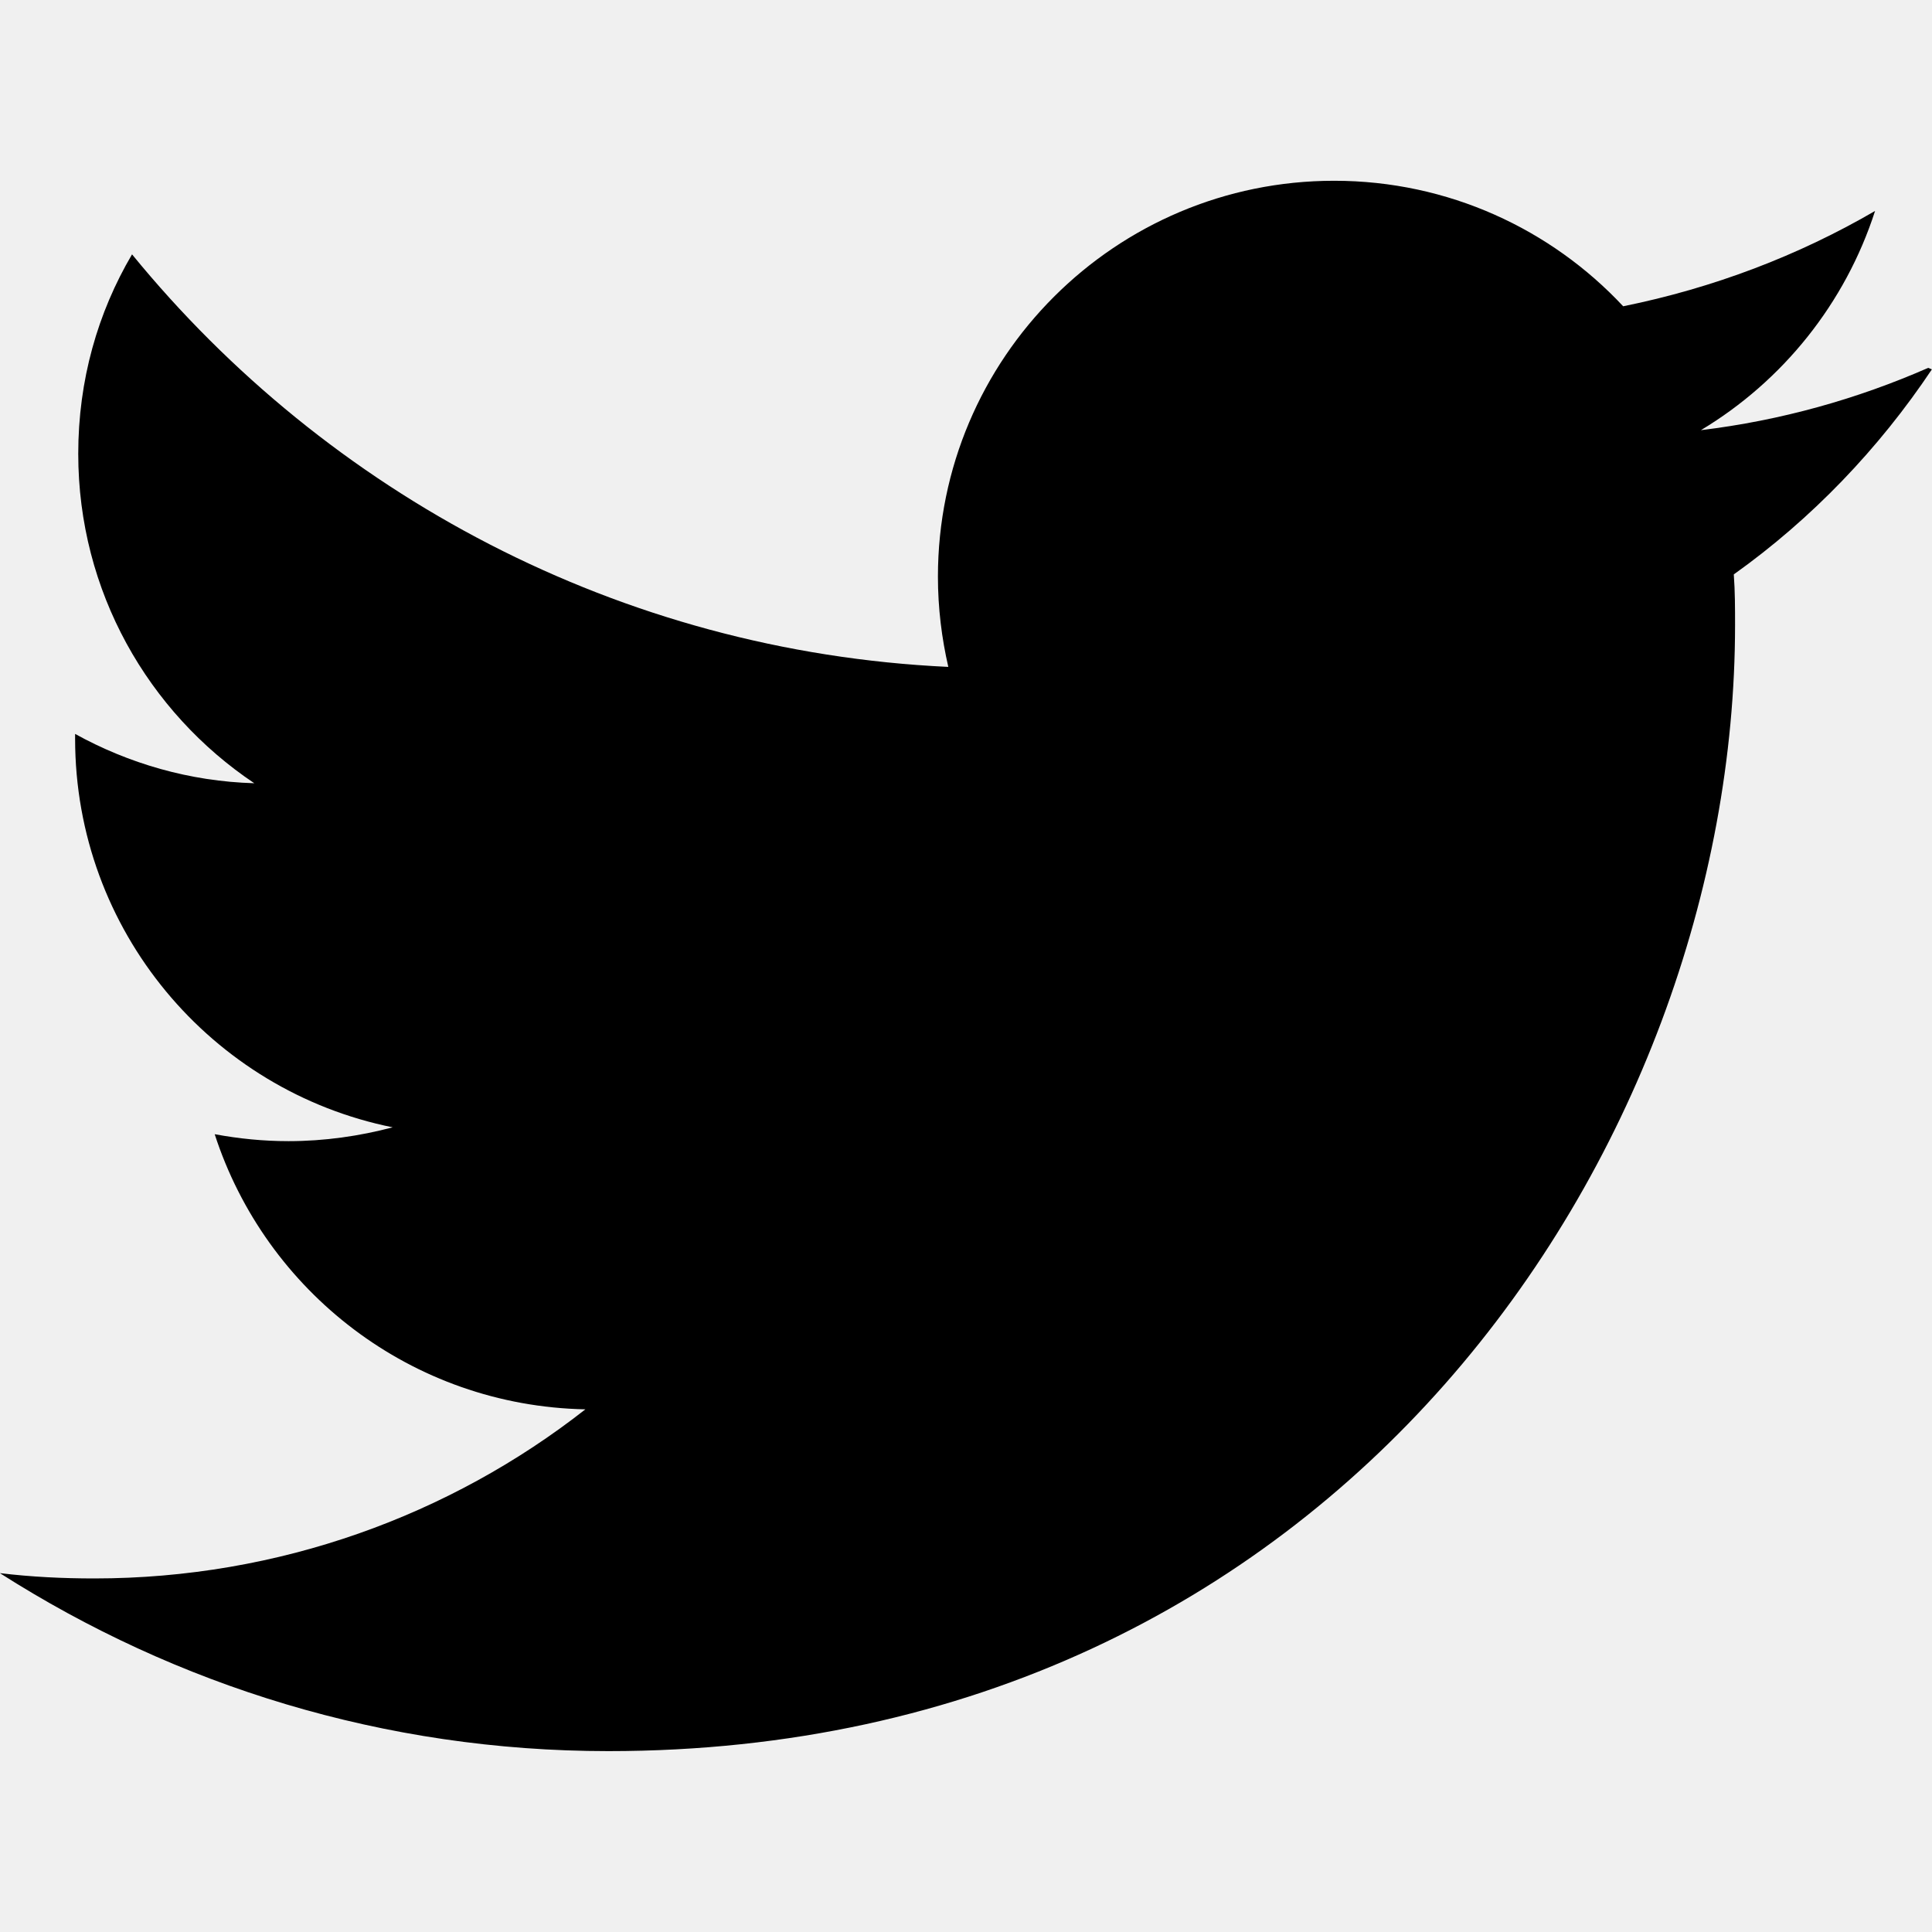
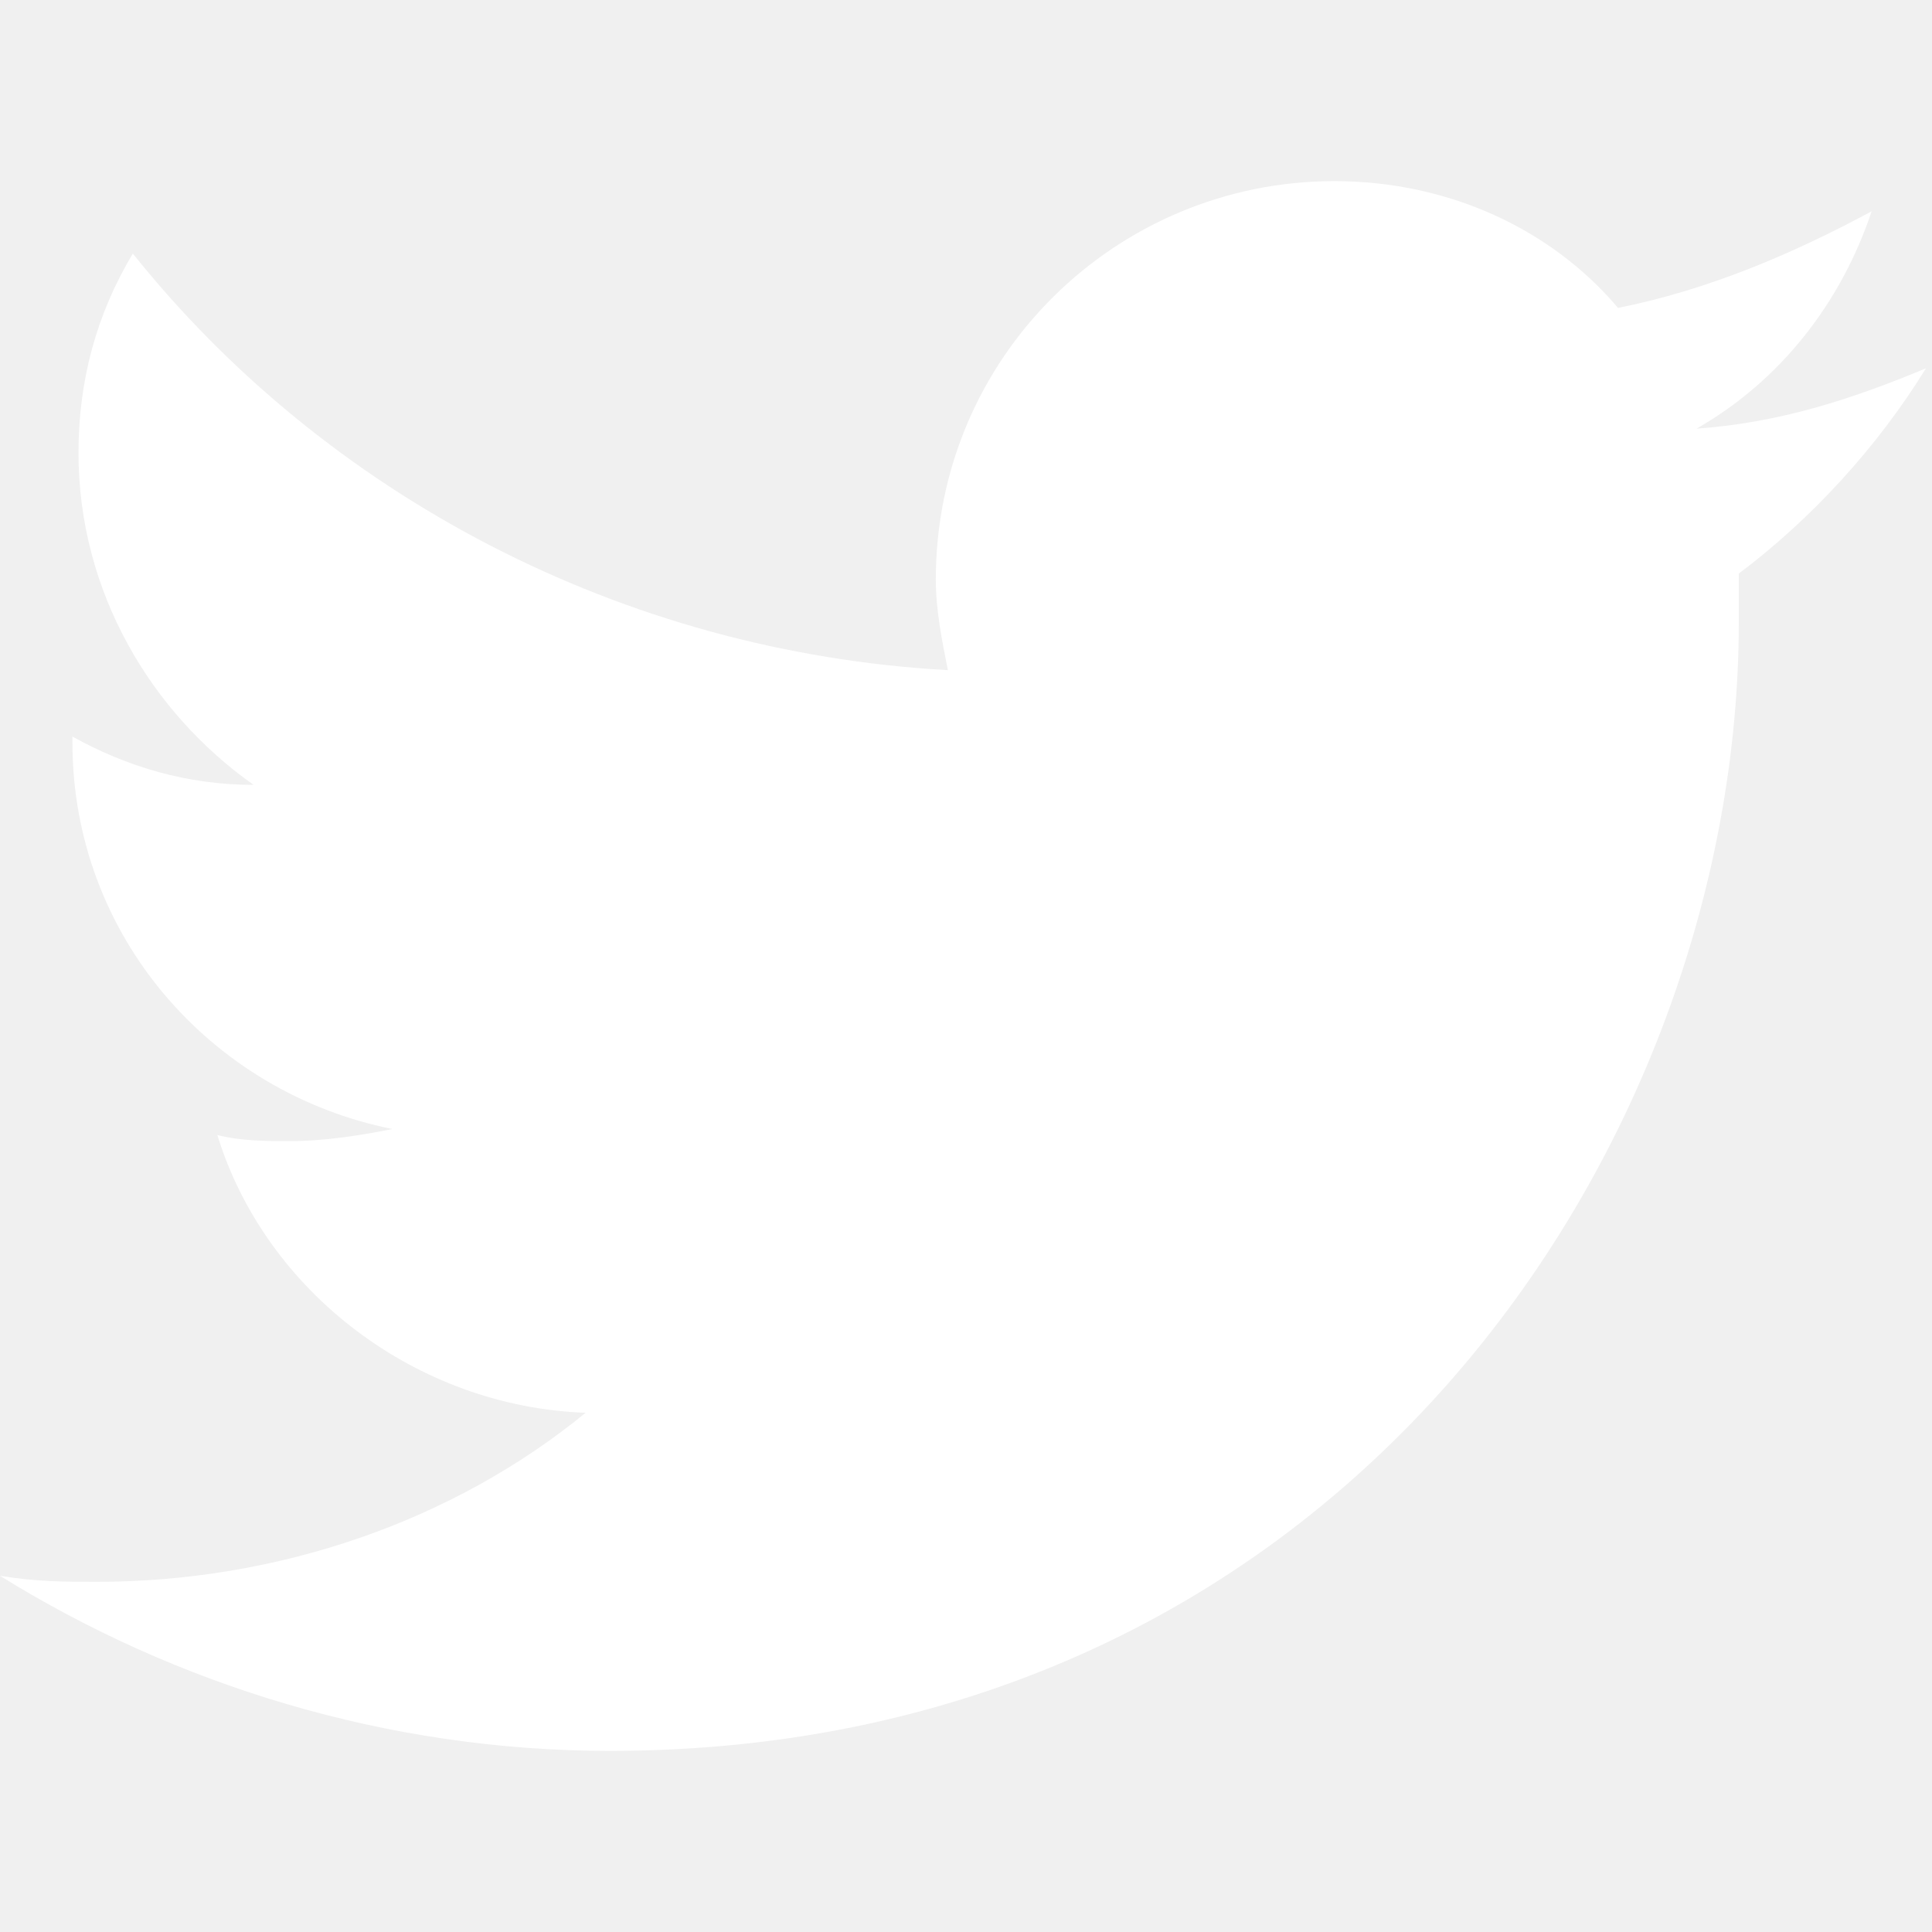
- <svg xmlns="http://www.w3.org/2000/svg" width="32px" height="32px" viewBox="0 0 32 32">
-   <path d="M31.937 6.093c-1.177 0.516-2.437 0.871-3.765 1.032 1.355-0.813 2.391-2.099 2.885-3.631-1.271 0.74-2.677 1.276-4.172 1.579-1.192-1.276-2.896-2.079-4.787-2.079-3.625 0-6.563 2.937-6.563 6.557 0 0.521 0.063 1.021 0.172 1.495-5.453-0.255-10.287-2.875-13.52-6.833-0.568 0.964-0.891 2.084-0.891 3.303 0 2.281 1.161 4.281 2.916 5.457-1.073-0.031-2.083-0.328-2.968-0.817v0.079c0 3.181 2.26 5.833 5.26 6.437-0.547 0.145-1.131 0.229-1.724 0.229-0.421 0-0.823-0.041-1.224-0.115 0.844 2.604 3.26 4.5 6.14 4.557-2.239 1.755-5.077 2.801-8.135 2.801-0.521 0-1.041-0.025-1.563-0.088 2.917 1.86 6.36 2.948 10.079 2.948 12.067 0 18.661-9.995 18.661-18.651 0-0.276 0-0.557-0.021-0.839 1.287-0.917 2.401-2.079 3.281-3.396z" />
+ <svg xmlns="http://www.w3.org/2000/svg" version="1.1" id="Layer_1" x="0px" y="0px" viewBox="0 0 32 32" style="enable-background:new 0 0 32 32;" xml:space="preserve">
+   <style type="text/css">
+ 	.st0{fill:#FFFFFF;}
+ </style>
+   <path class="st0" d="M31.9,6.1c-1.2,0.5-2.4,0.9-3.8,1c1.4-0.8,2.4-2.1,2.9-3.6c-1.3,0.7-2.7,1.3-4.2,1.6C25.7,3.8,24,3,22.1,3  c-3.6,0-6.6,2.9-6.6,6.6c0,0.5,0.1,1,0.2,1.5C10.3,10.8,5.4,8.2,2.2,4.2c-0.6,1-0.9,2.1-0.9,3.3c0,2.3,1.2,4.3,2.9,5.5  c-1.1,0-2.1-0.3-3-0.8v0.1c0,3.2,2.3,5.8,5.3,6.4c-0.5,0.1-1.1,0.2-1.7,0.2c-0.4,0-0.8,0-1.2-0.1c0.8,2.6,3.3,4.5,6.1,4.6  c-2.2,1.8-5.1,2.8-8.1,2.8c-0.5,0-1,0-1.6-0.1C2.9,27.9,6.4,29,10.1,29c12.1,0,18.7-10,18.7-18.7c0-0.3,0-0.6,0-0.8  C30,8.6,31.1,7.4,31.9,6.1L31.9,6.1z" />
</svg>
